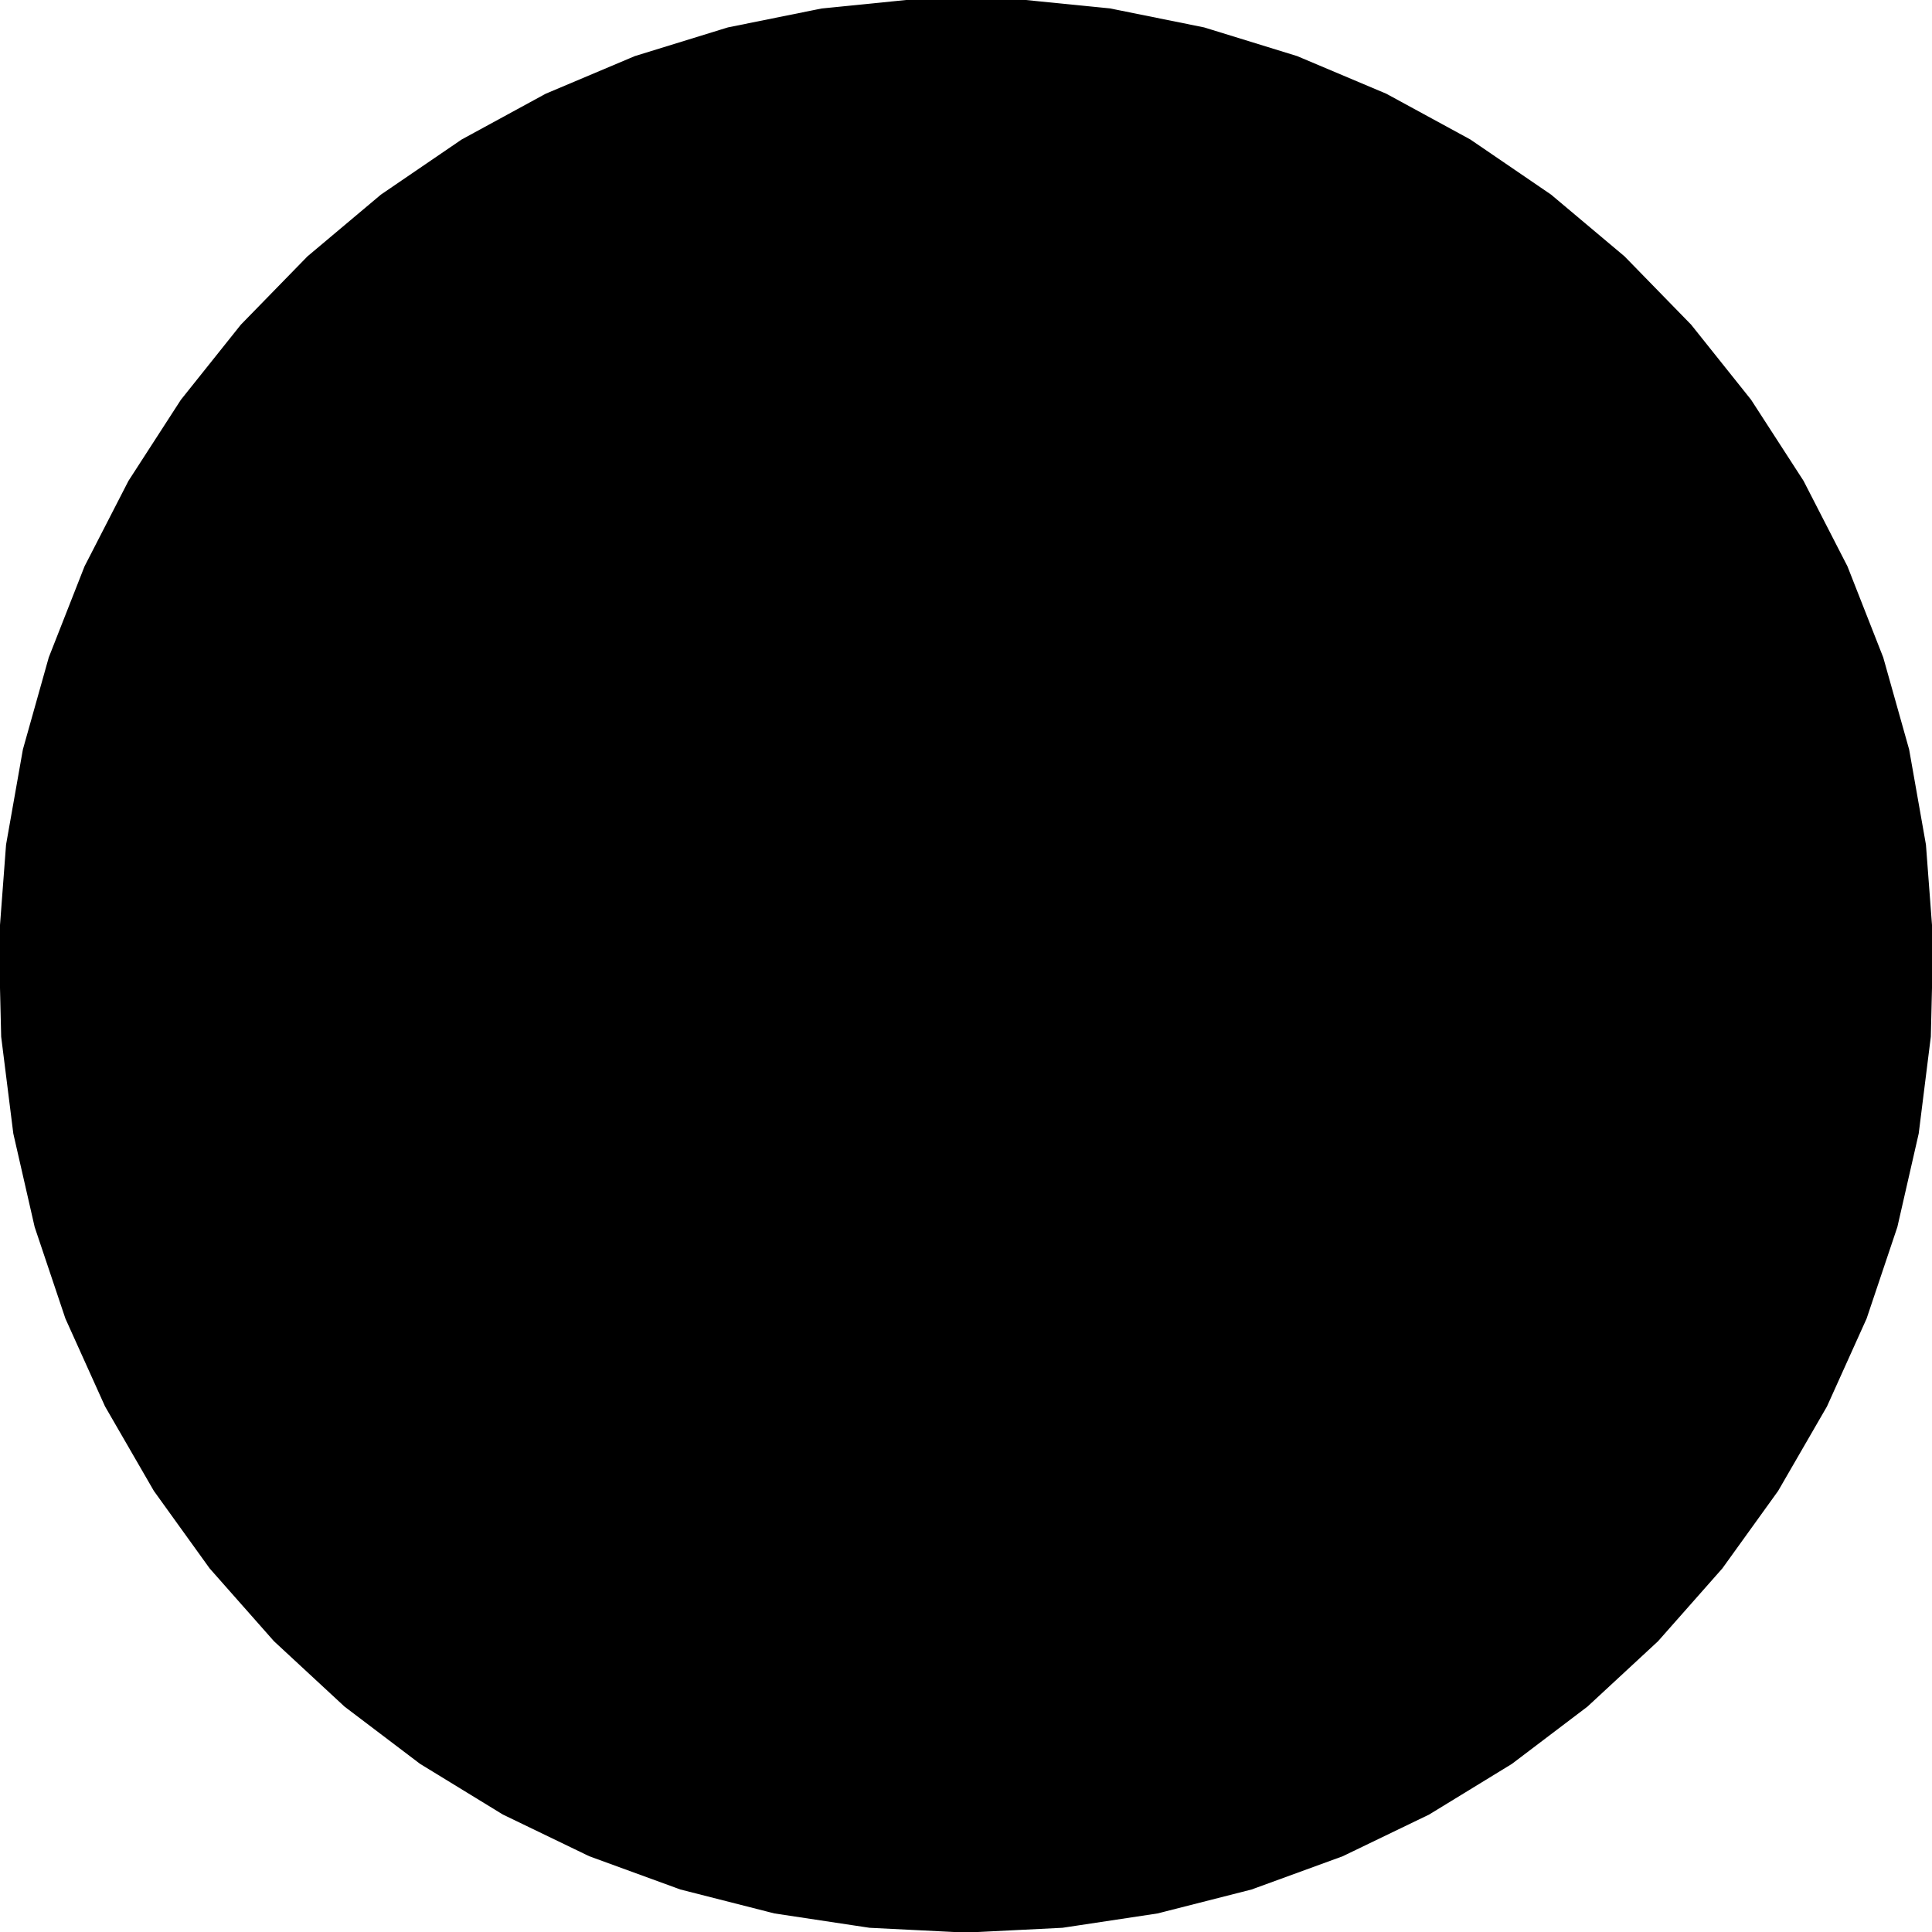
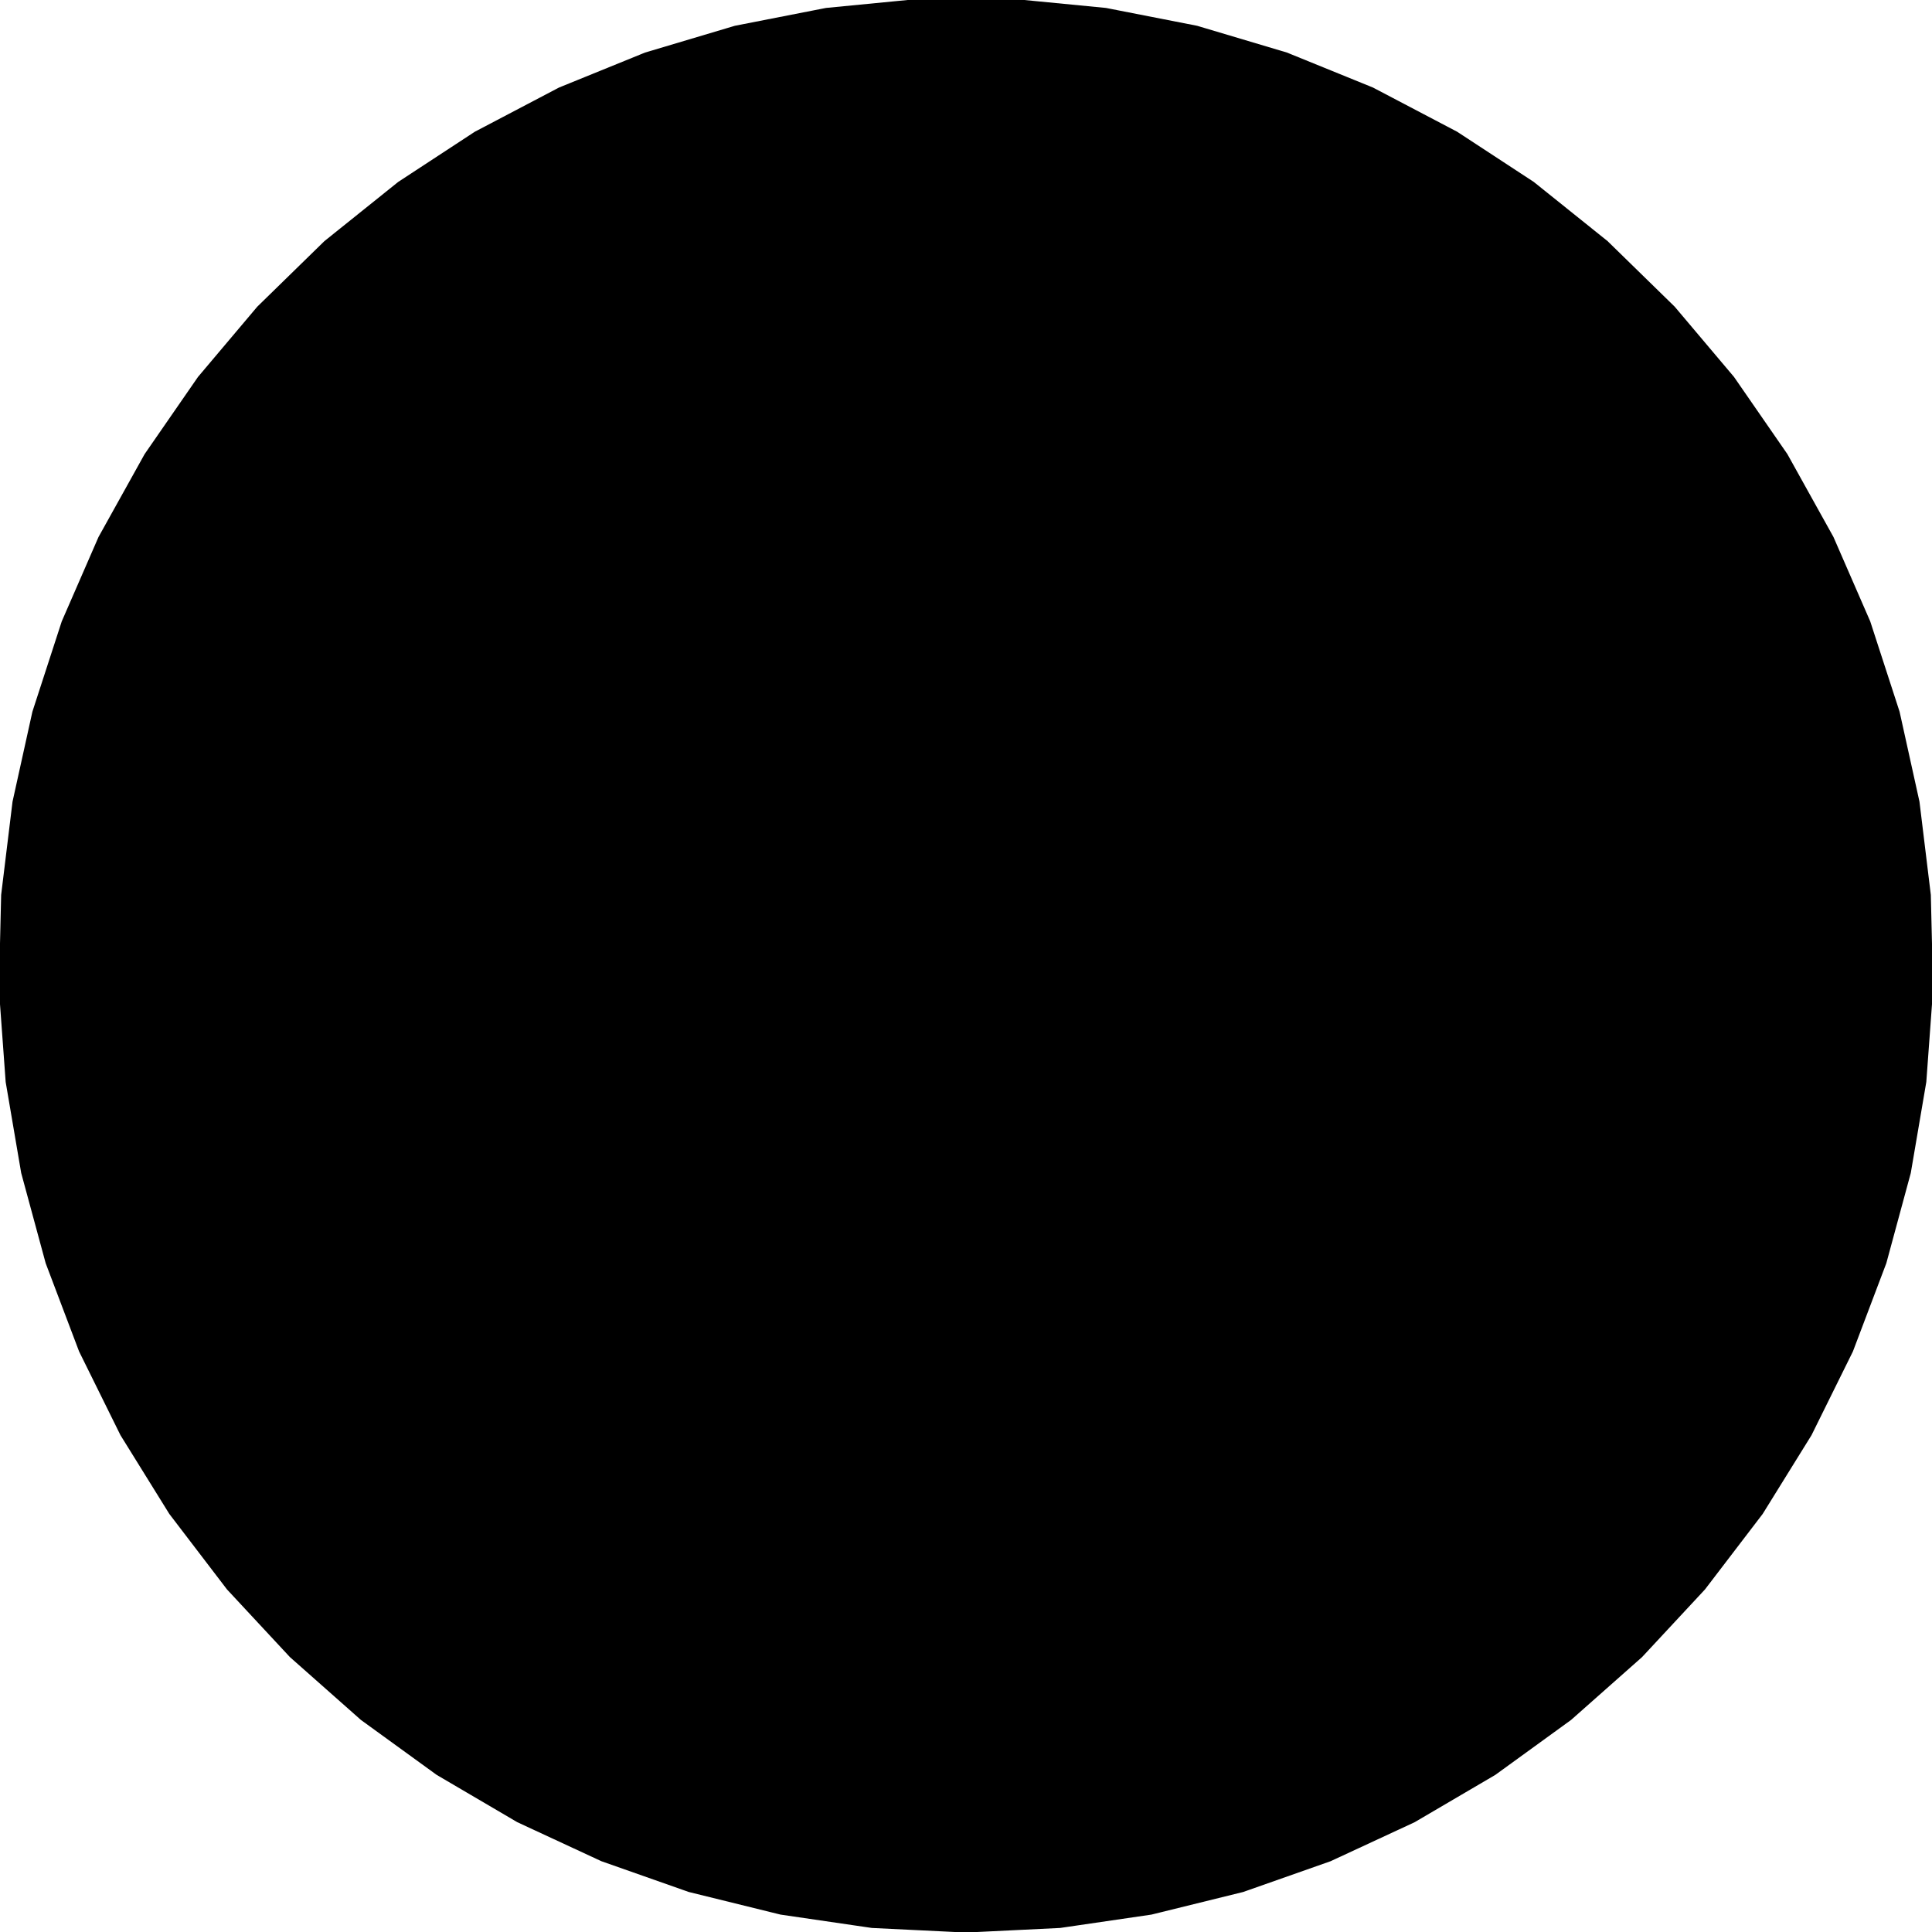
- <svg xmlns="http://www.w3.org/2000/svg" baseProfile="tiny" height="83.948mm" width="83.972mm" viewBox="-0.001 0.052 83.972 83.948" version="1.1" stroke="black" stroke-width=".1" fill="none">
-   <path fill="#000000" stroke="#000000" d="M-0.001 40.923 L0.312 36.77 L1.043 32.636 L2.166 28.642 L3.719 24.688 L5.626 20.977 L7.902 17.457 L10.505 14.197 L13.397 11.231 L16.586 8.55 L20.092 6.157 L23.739 4.171 L27.609 2.537 L31.647 1.292 L35.721 0.47 L39.887 0.052 L44.084 0.052 L48.25 0.47 L52.324 1.292 L56.361 2.537 L60.232 4.171 L63.879 6.157 L67.384 8.55 L70.573 11.231 L73.465 14.197 L76.068 17.457 L78.345 20.977 L80.251 24.688 L81.804 28.642 L82.928 32.636 L83.658 36.77 L83.971 40.923 L83.87 45.107 L83.344 49.312 L82.417 53.37 L81.083 57.343 L79.361 61.16 L77.241 64.826 L74.818 68.192 L72.028 71.351 L68.963 74.19 L65.685 76.675 L62.091 78.875 L58.34 80.685 L54.382 82.129 L50.302 83.168 L46.175 83.791 L41.985 84 L37.796 83.791 L33.668 83.168 L29.588 82.129 L25.63 80.685 L21.88 78.875 L18.286 76.675 L15.007 74.19 L11.943 71.351 L9.152 68.192 L6.729 64.826 L4.61 61.16 L2.888 57.343 L1.554 53.37 L0.627 49.312 L0.1 45.107 z" />
+ <svg xmlns="http://www.w3.org/2000/svg" baseProfile="tiny" height="88.947mm" width="88.972mm" viewBox="-0 0.053 88.972 88.947" version="1.1" stroke="black" stroke-width=".1" fill="none">
+   <path fill="#000000" stroke="#000000" d="M88.66 49.874 L87.946 54.061 L86.821 58.211 L85.284 62.27 L83.38 66.121 L81.132 69.745 L78.479 73.217 L75.583 76.331 L72.32 79.22 L68.836 81.747 L65.123 83.925 L61.257 85.719 L57.237 87.134 L53.019 88.174 L48.817 88.789 L44.486 89 L40.155 88.789 L35.953 88.174 L31.734 87.134 L27.715 85.719 L23.848 83.925 L20.136 81.747 L16.652 79.22 L13.388 76.331 L10.492 73.217 L7.84 69.745 L5.591 66.121 L3.688 62.27 L2.151 58.211 L1.025 54.061 L0.311 49.874 L-0 45.612 L0.103 41.268 L0.626 36.98 L1.54 32.841 L2.89 28.687 L4.581 24.806 L6.703 20.991 L9.159 17.44 L11.885 14.21 L14.973 11.194 L18.368 8.471 L21.893 6.162 L25.764 4.13 L29.721 2.521 L33.854 1.289 L38.047 0.468 L42.316 0.053 L46.655 0.053 L50.924 0.468 L55.117 1.289 L59.25 2.521 L63.207 4.13 L67.078 6.162 L70.603 8.471 L73.998 11.194 L77.086 14.21 L79.813 17.44 L82.269 20.991 L84.39 24.806 L86.081 28.687 L87.431 32.841 L88.346 36.98 L88.868 41.268 L88.972 45.612 z" />
</svg>
